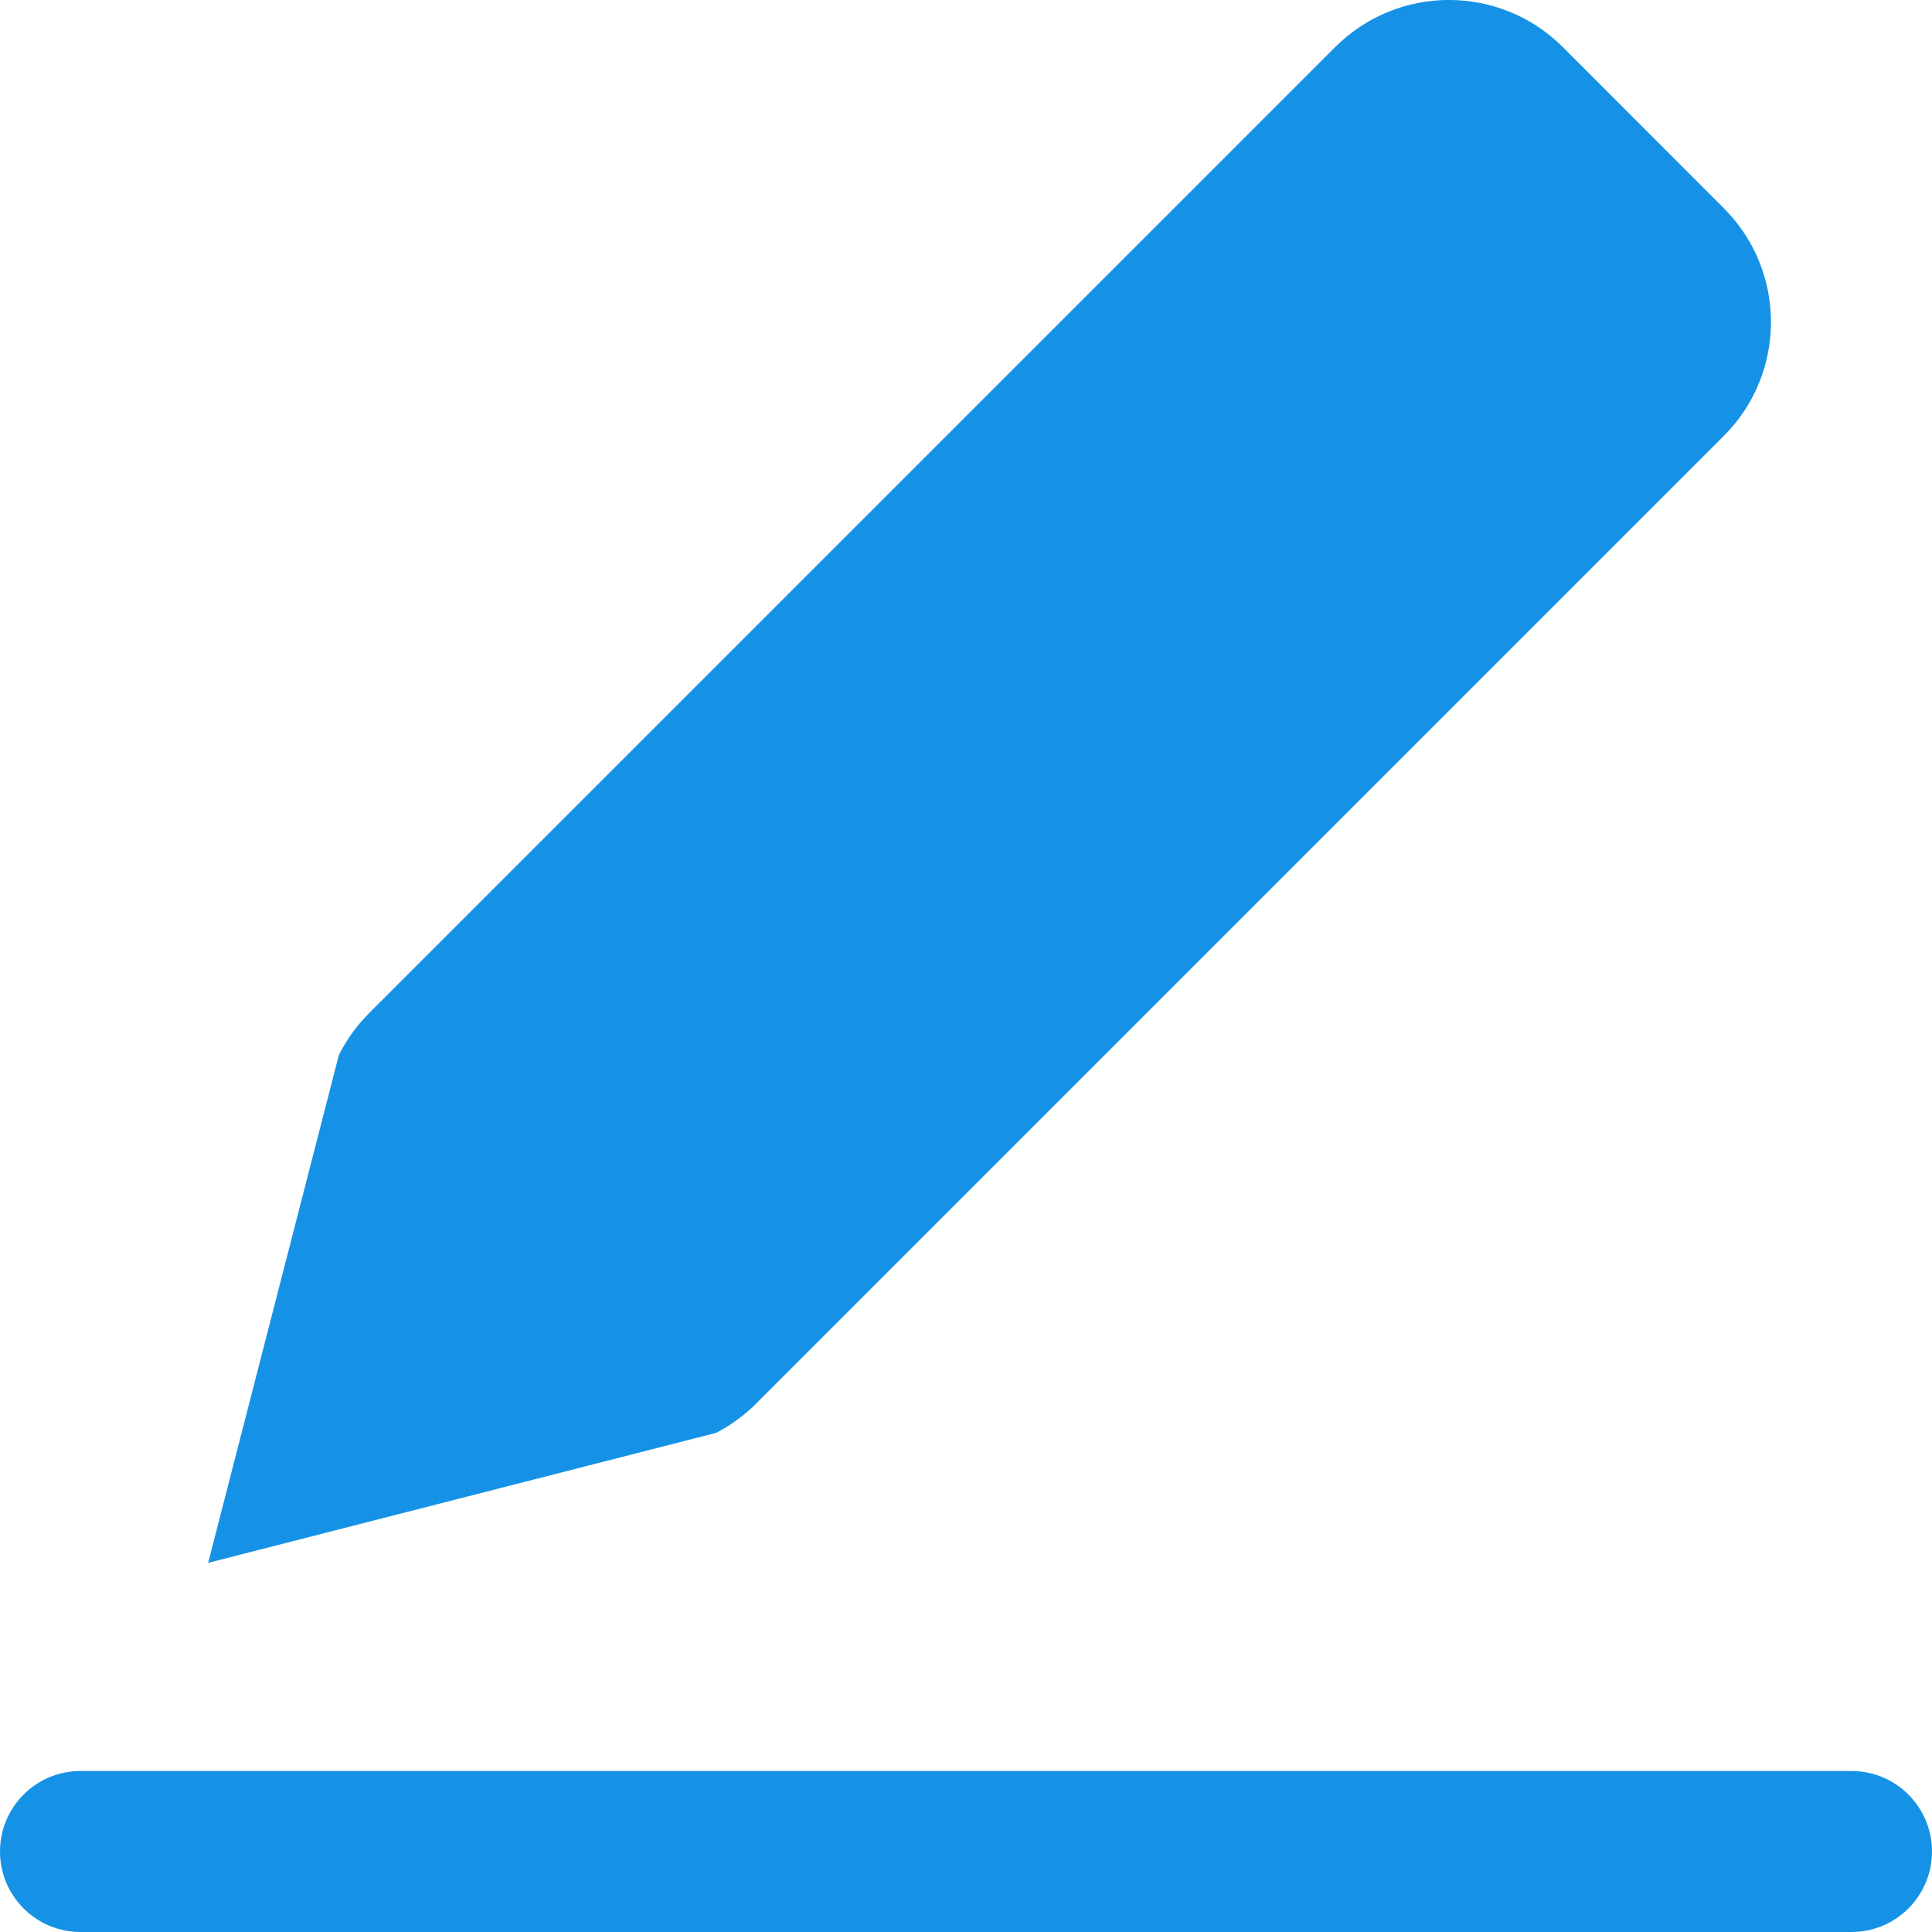
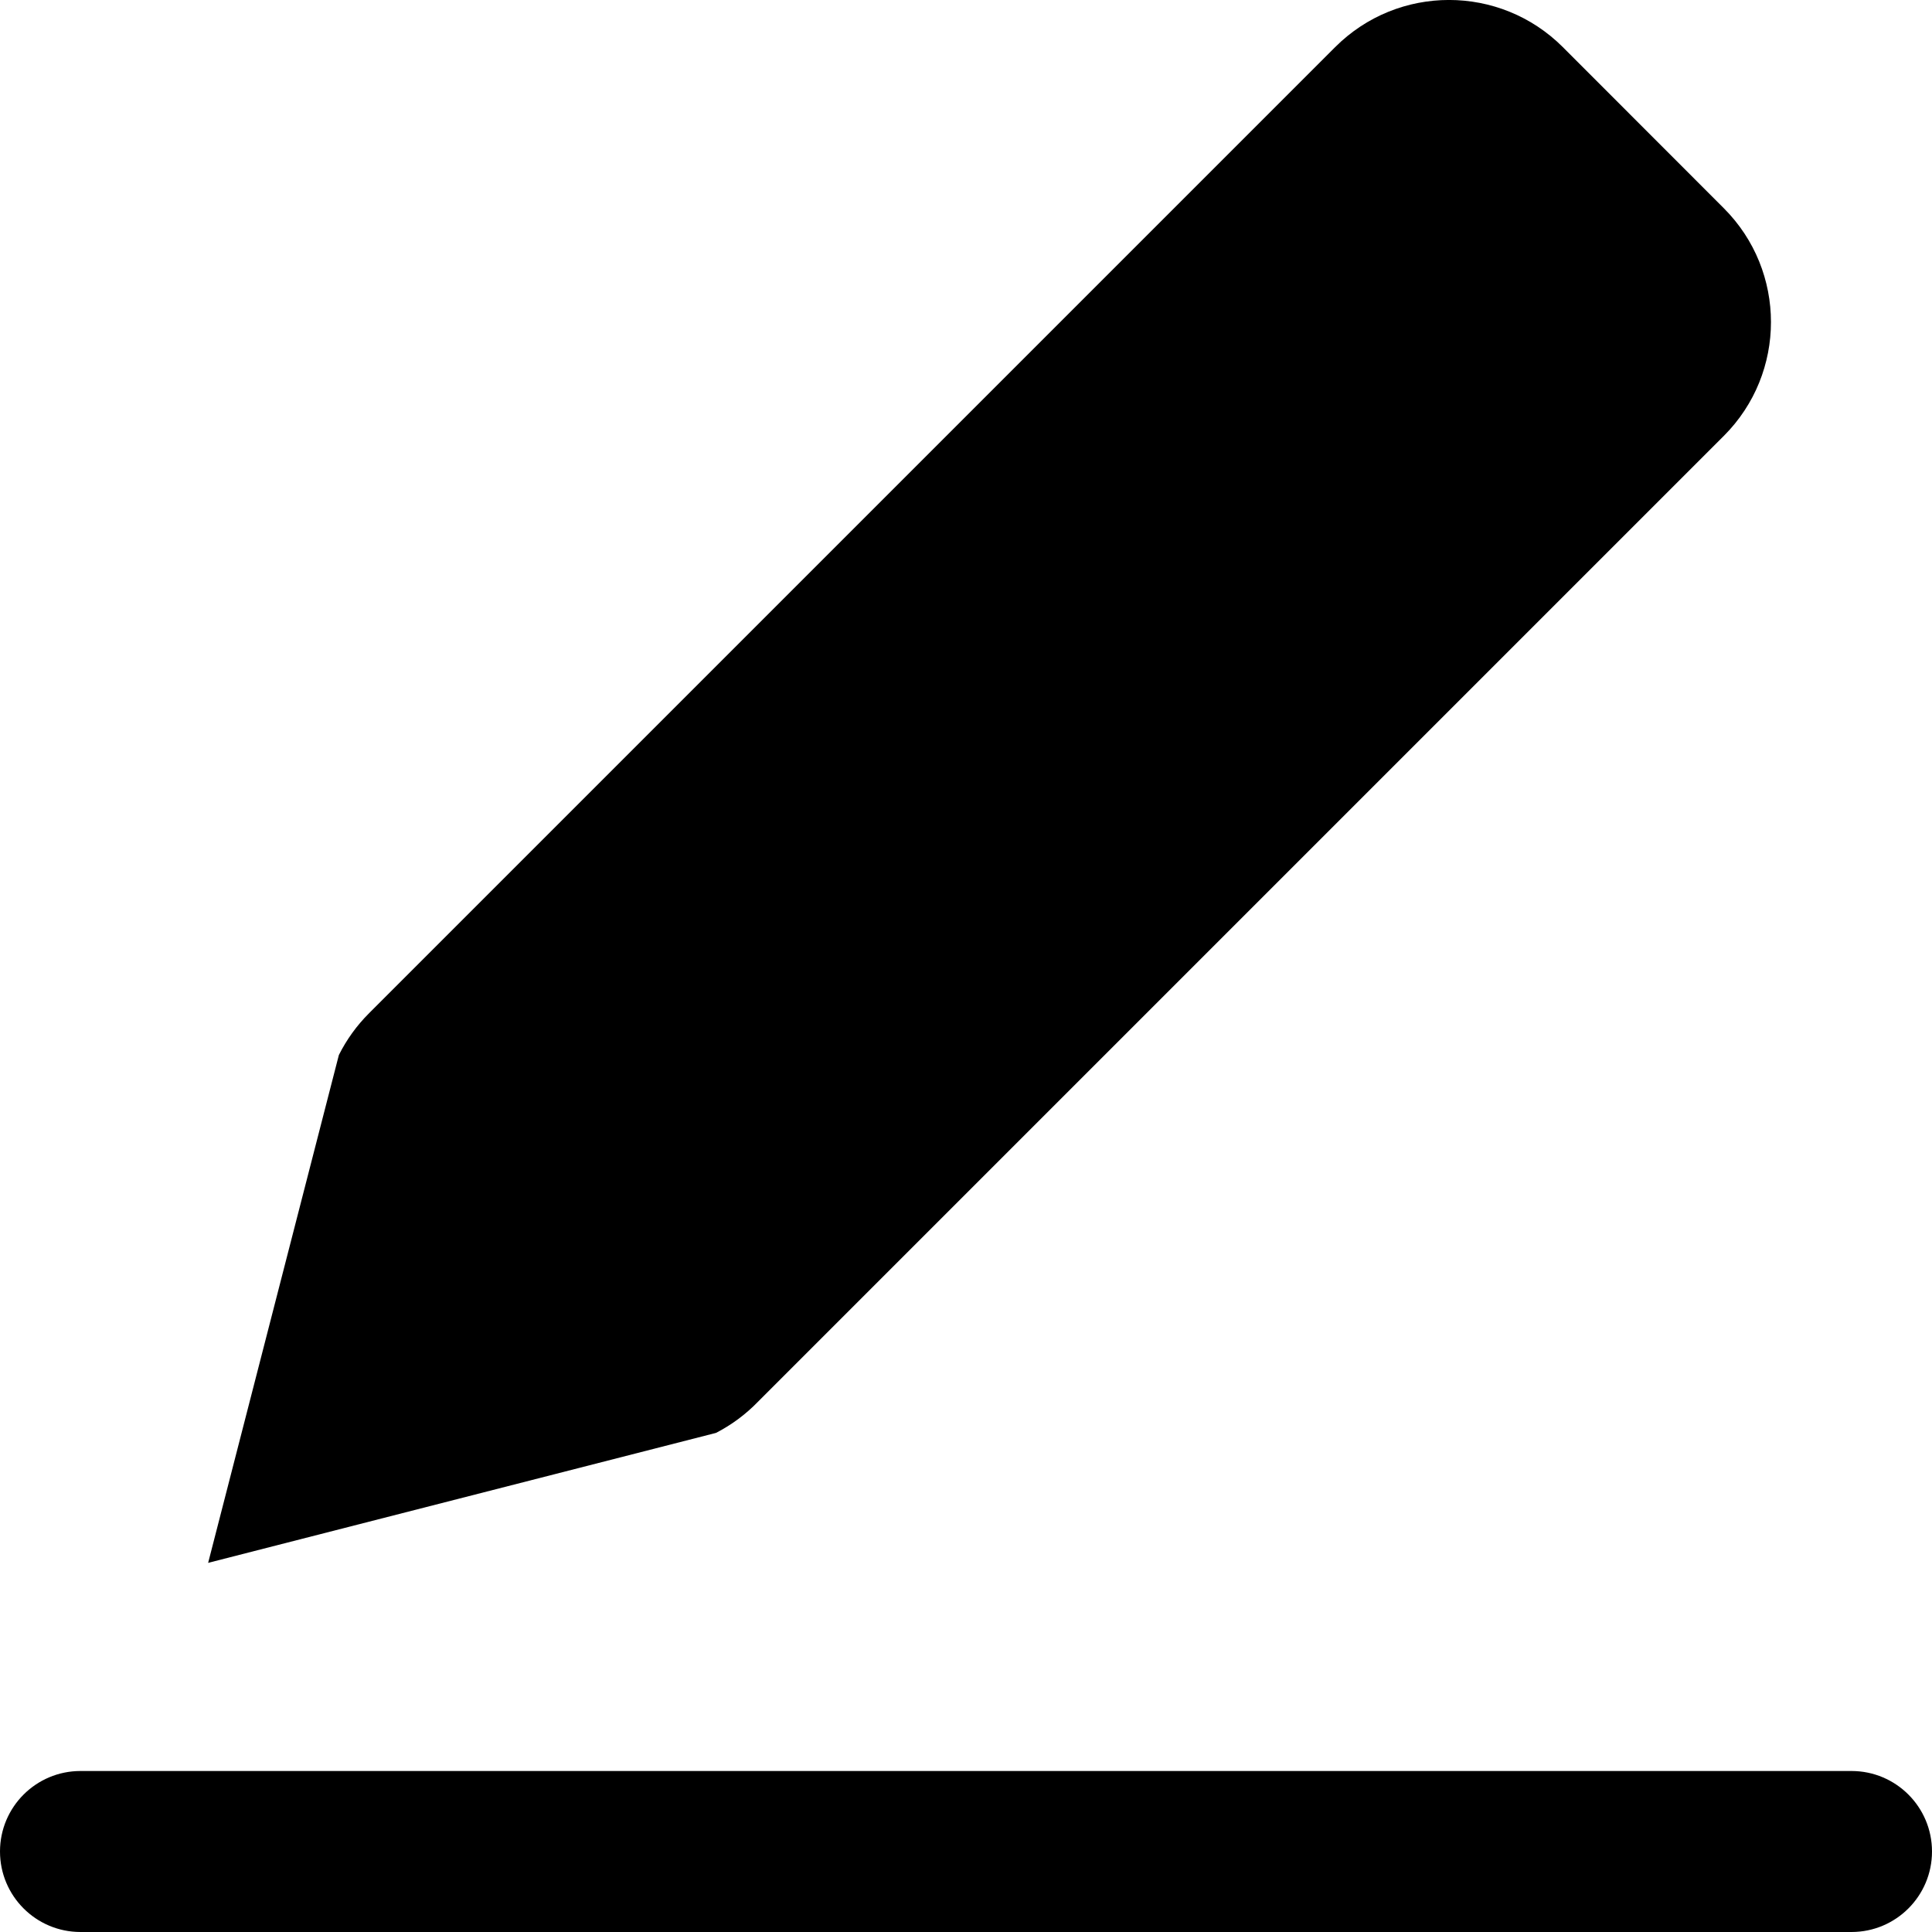
<svg xmlns="http://www.w3.org/2000/svg" width="15" height="15" viewBox="0 0 15 15">
-   <defs>
-     <style>.a{fill:#1592e6;}</style>
-   </defs>
+   <defs />
  <g transform="translate(0 0)">
    <path class="a" d="M5.561,10.884l7.5-7.5a1.25,1.25,0,0,0,0-1.767L11.811.366a1.25,1.25,0,0,0-1.768,0l-7.5,7.5a1.25,1.25,0,0,0-.235.325L1.293,12.134l3.943-1.009A1.25,1.25,0,0,0,5.561,10.884Z" transform="translate(0.323 0)" />
    <path class="a" d="M14.375,11H.625a.625.625,0,0,0,0,1.25h13.75a.625.625,0,0,0,0-1.25Z" transform="translate(0 2.75)" />
  </g>
</svg>
